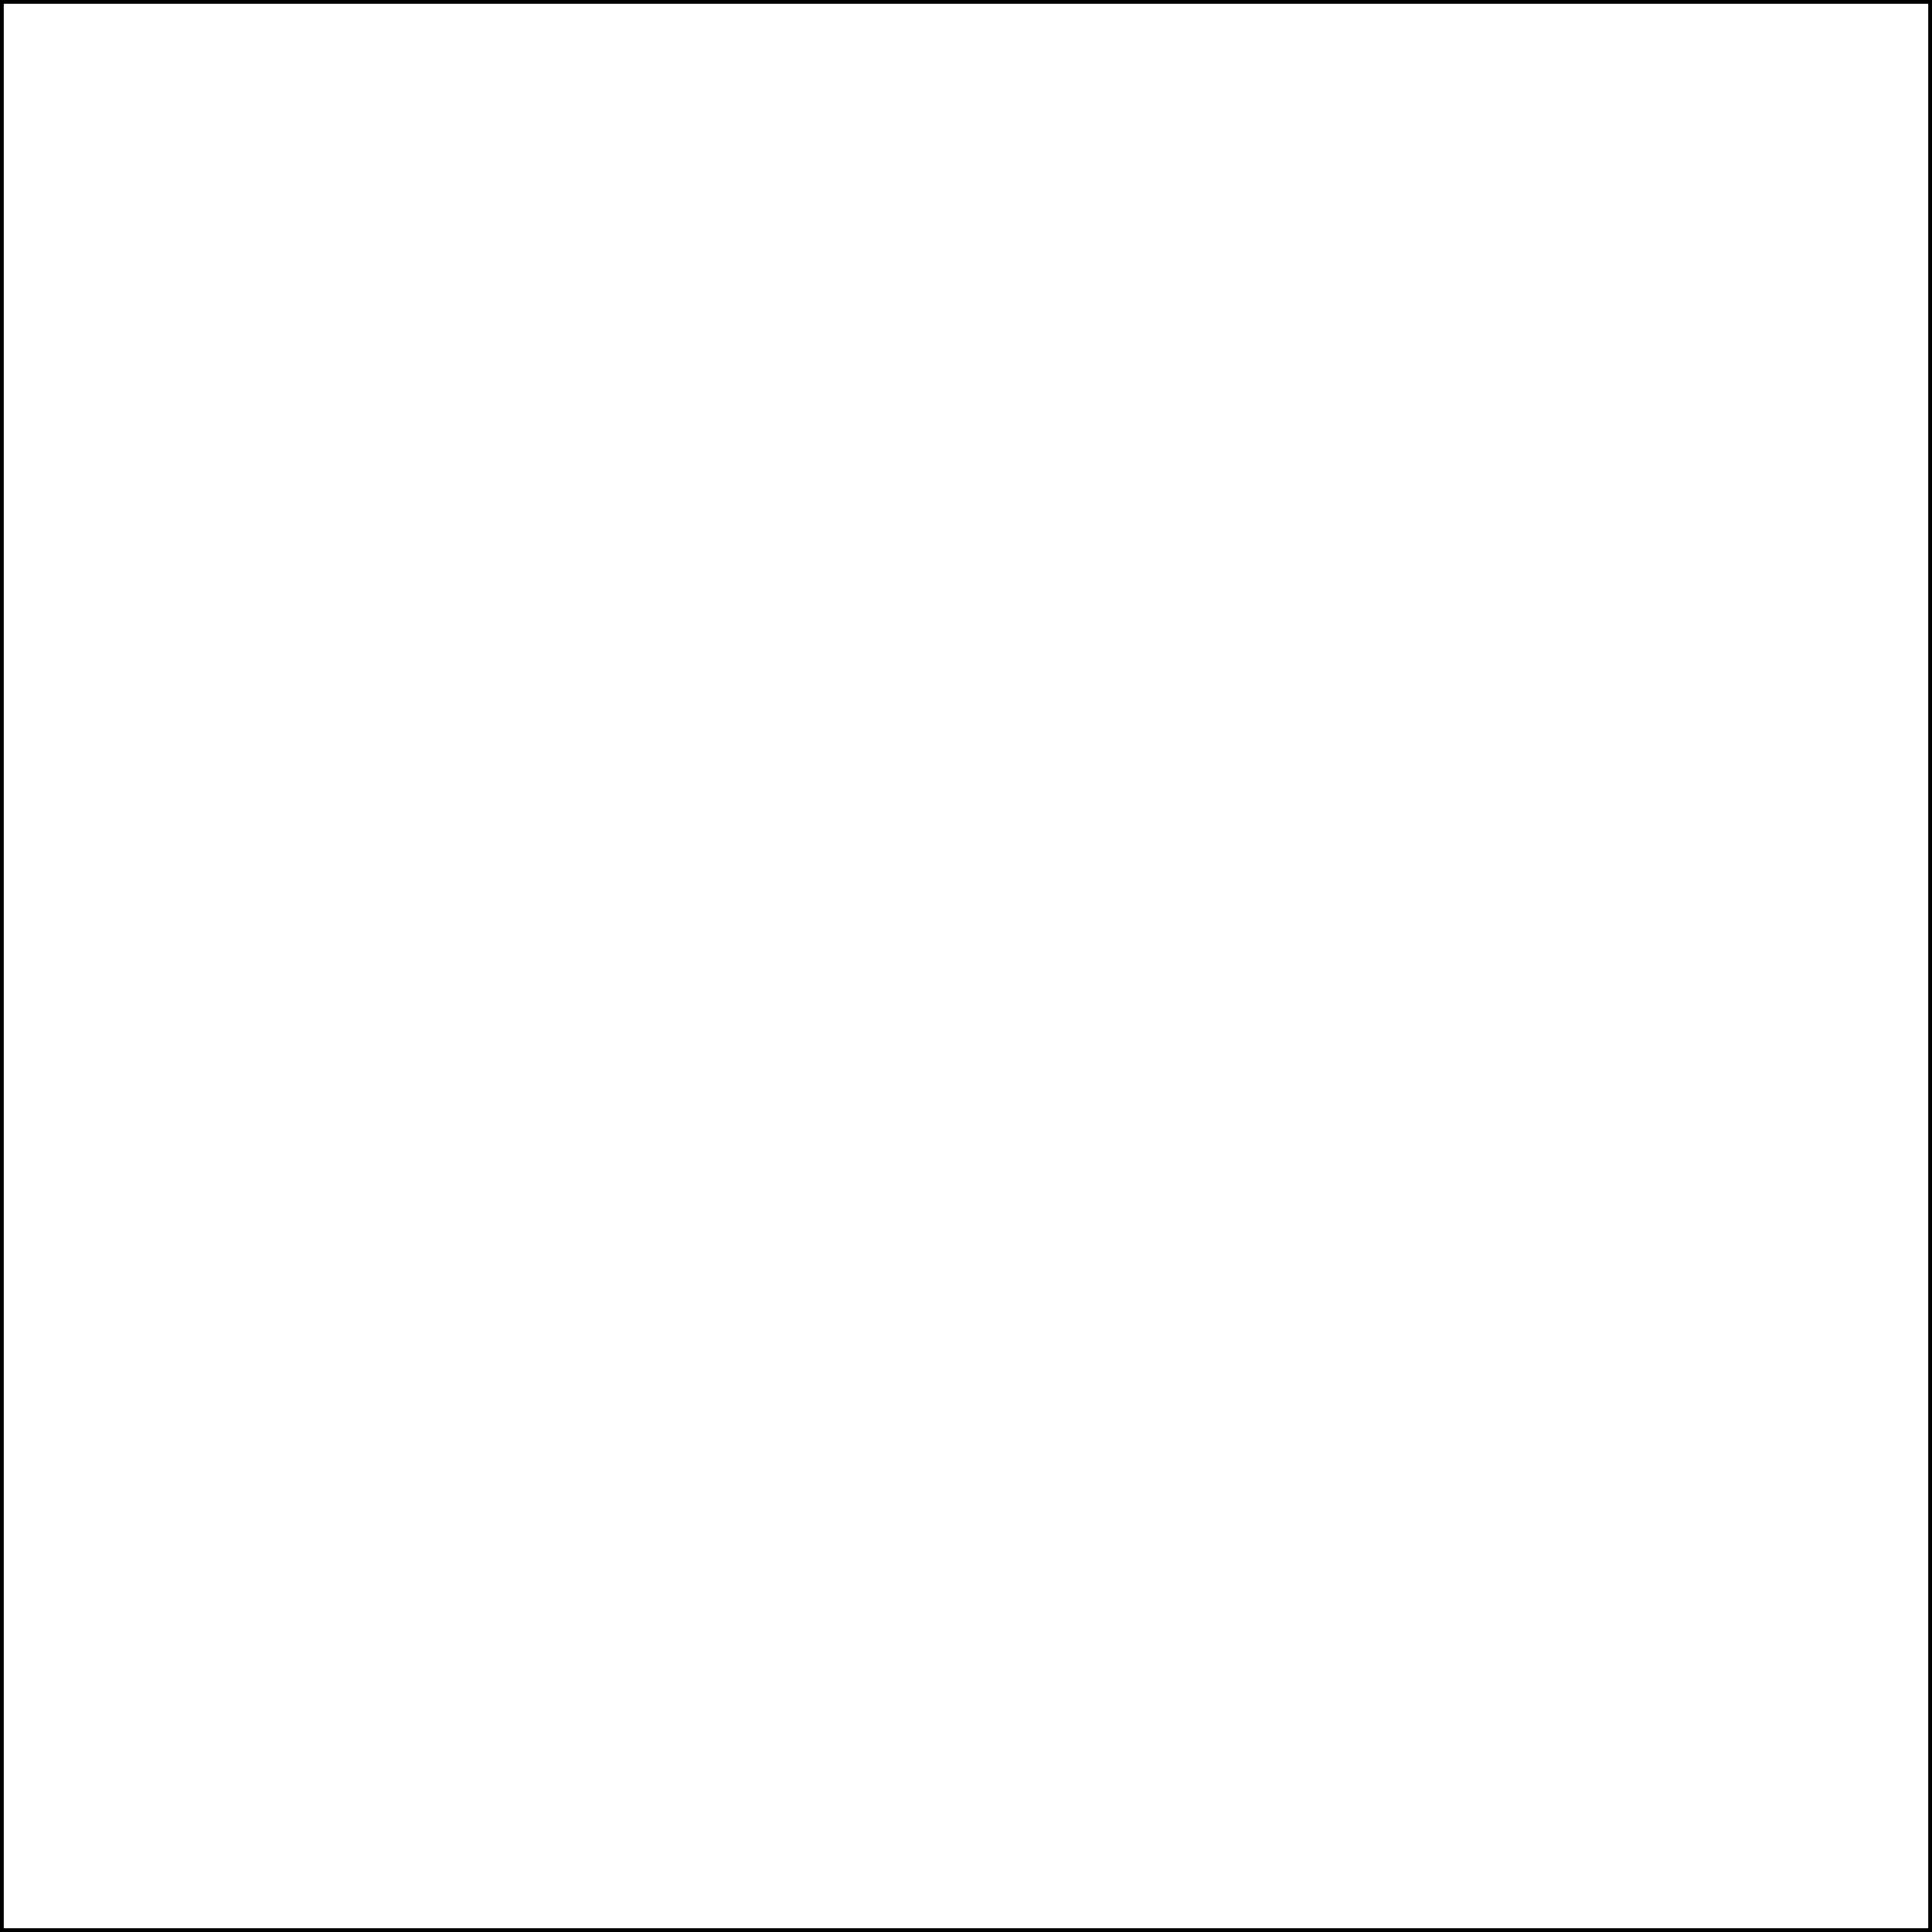
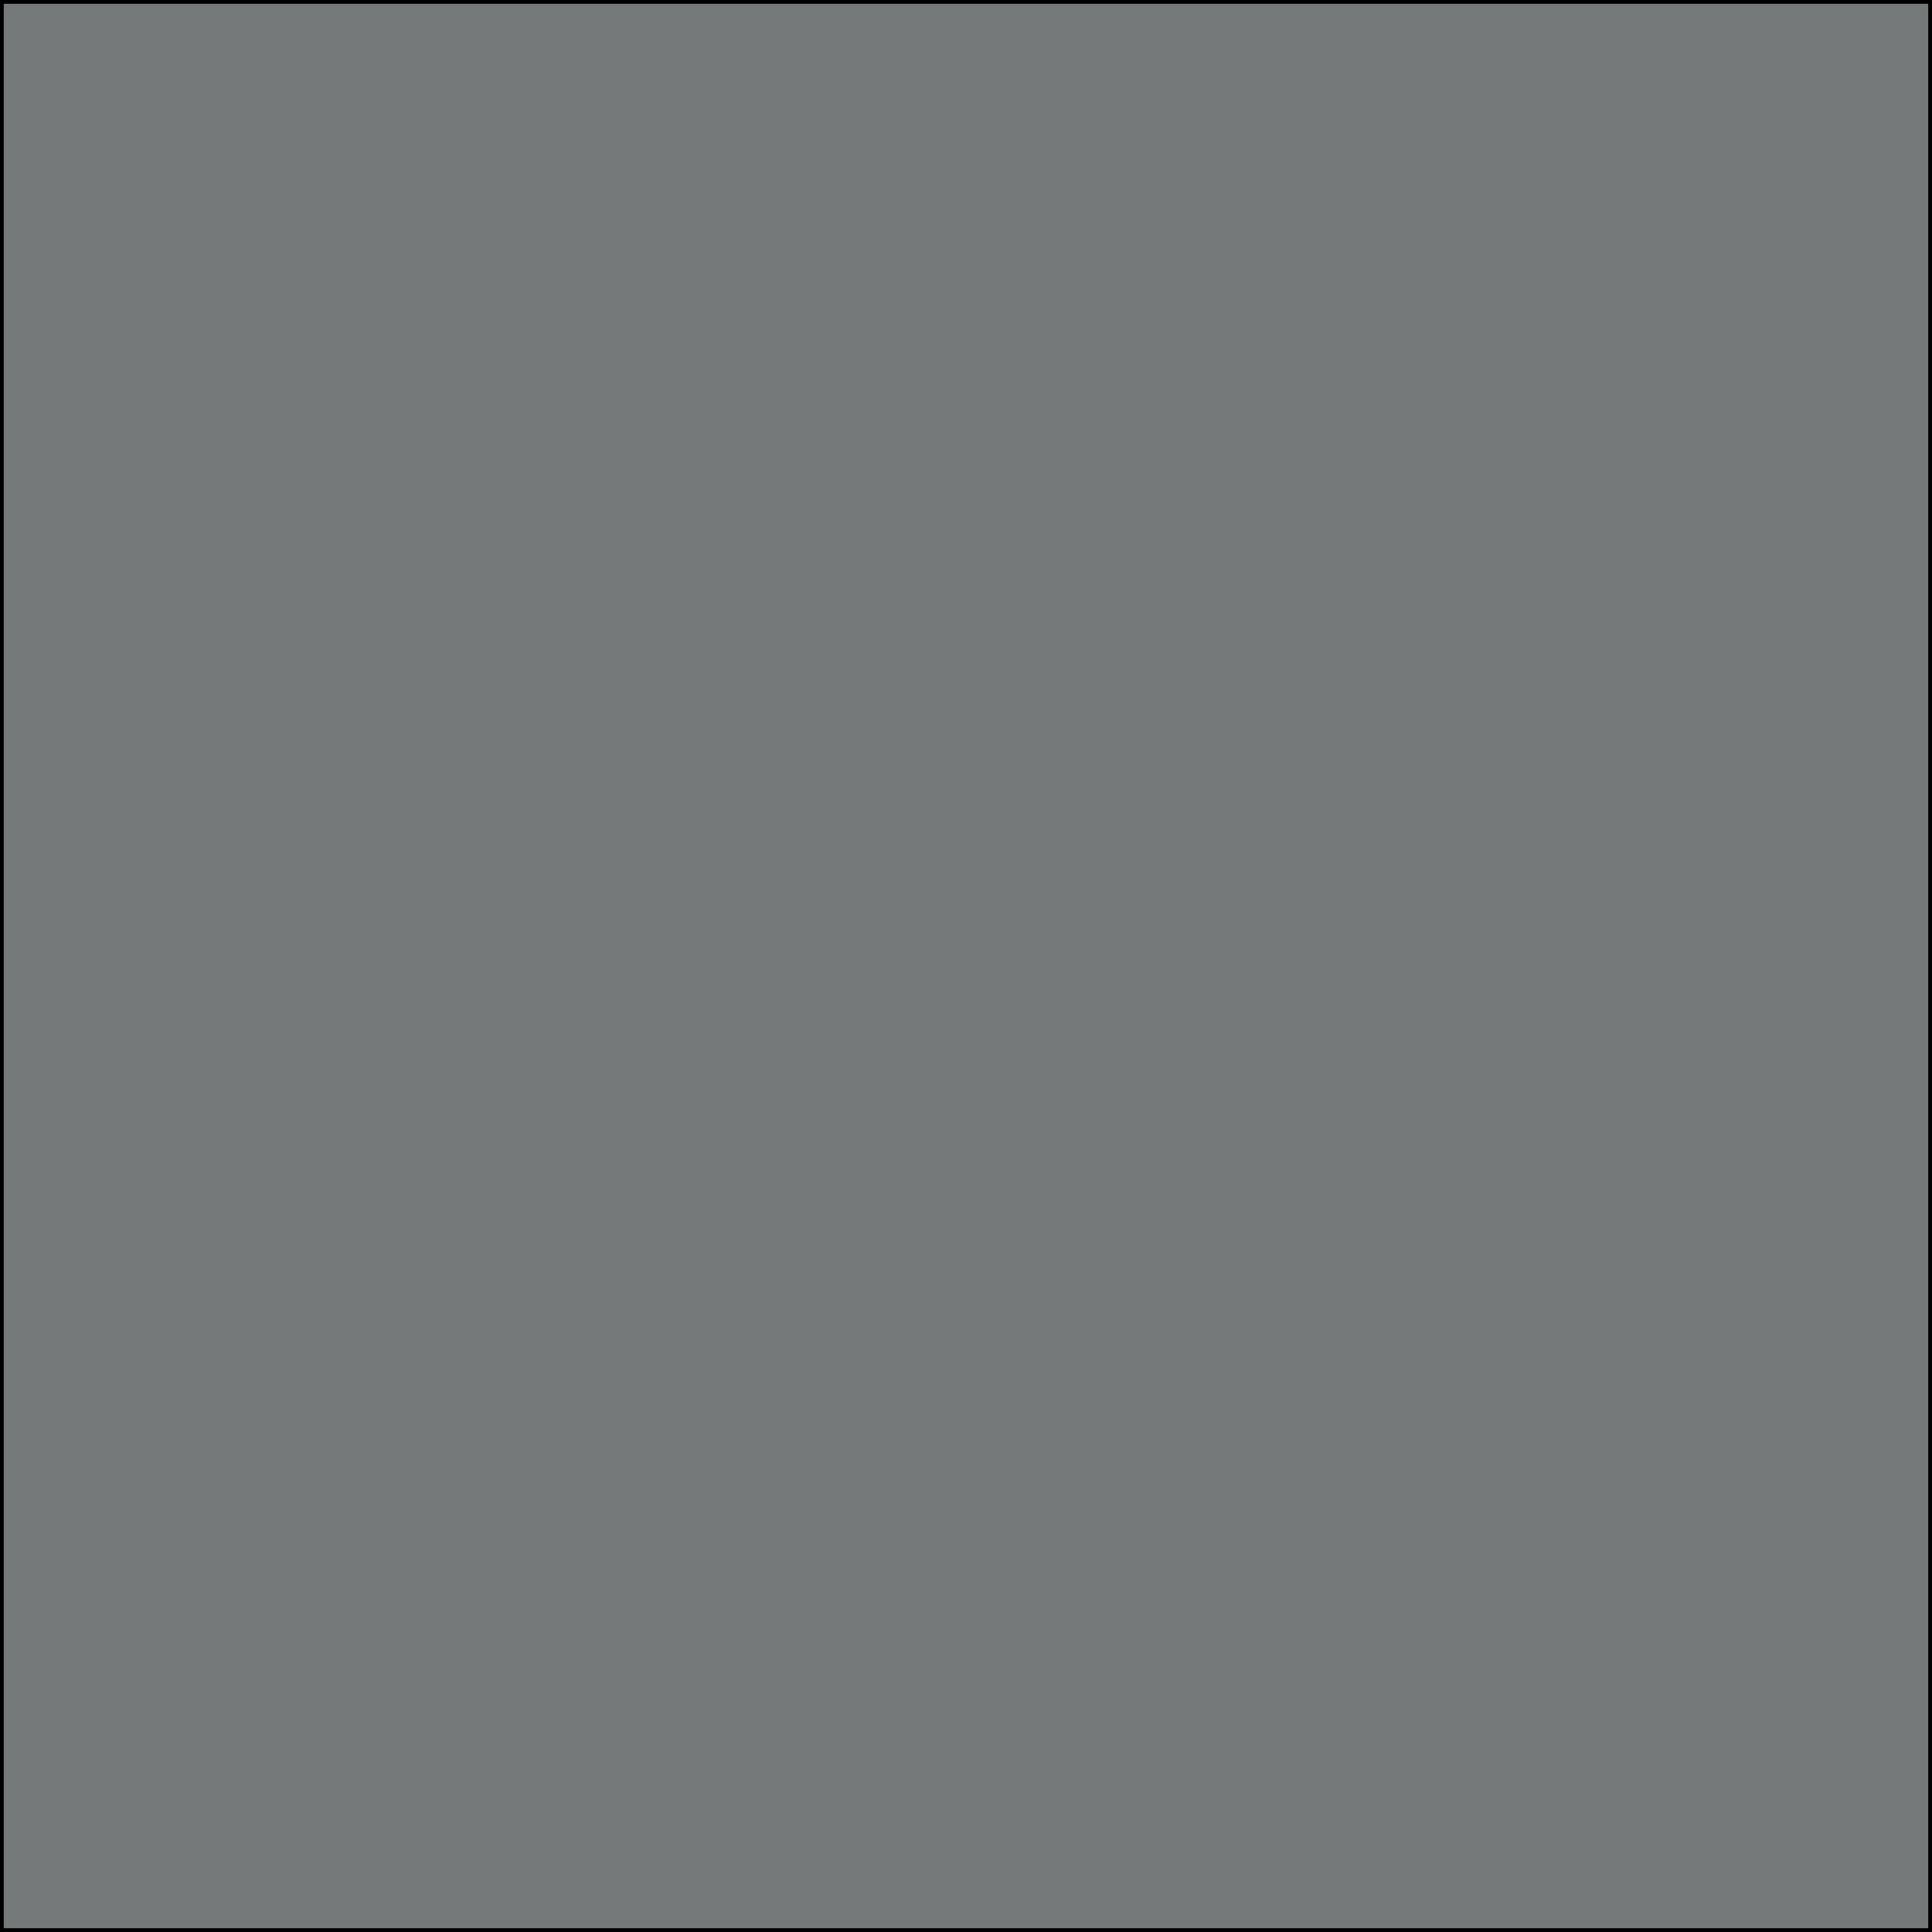
- <svg xmlns="http://www.w3.org/2000/svg" version="1.0" id="Layer_1" x="0px" y="0px" viewBox="0 0 256 256" style="enable-background:new 0 0 256 256;" xml:space="preserve">
+ <svg xmlns="http://www.w3.org/2000/svg" version="1.1" id="Layer_1" x="0px" y="0px" viewBox="0 0 256 256" style="enable-background:new 0 0 256 256;" xml:space="preserve">
  <style type="text/css">
	.st0{fill:#FFFFFF;stroke:#000000;stroke-miterlimit:10;}
	.st1{fill:none;}
+ 	.st2{fill:#75797A;stroke:#000000;stroke-miterlimit:10;}
</style>
-   <rect y="0" class="st0" width="256" height="256" />
-   <rect x="58.77" y="88.54" class="st1" width="138.46" height="96.92" />
+   <rect class="st0" width="256" height="256" />
+   <rect x="58.8" y="88.5" class="st1" width="138.5" height="96.9" />
+   <rect class="st2" width="256" height="256" />
</svg>
